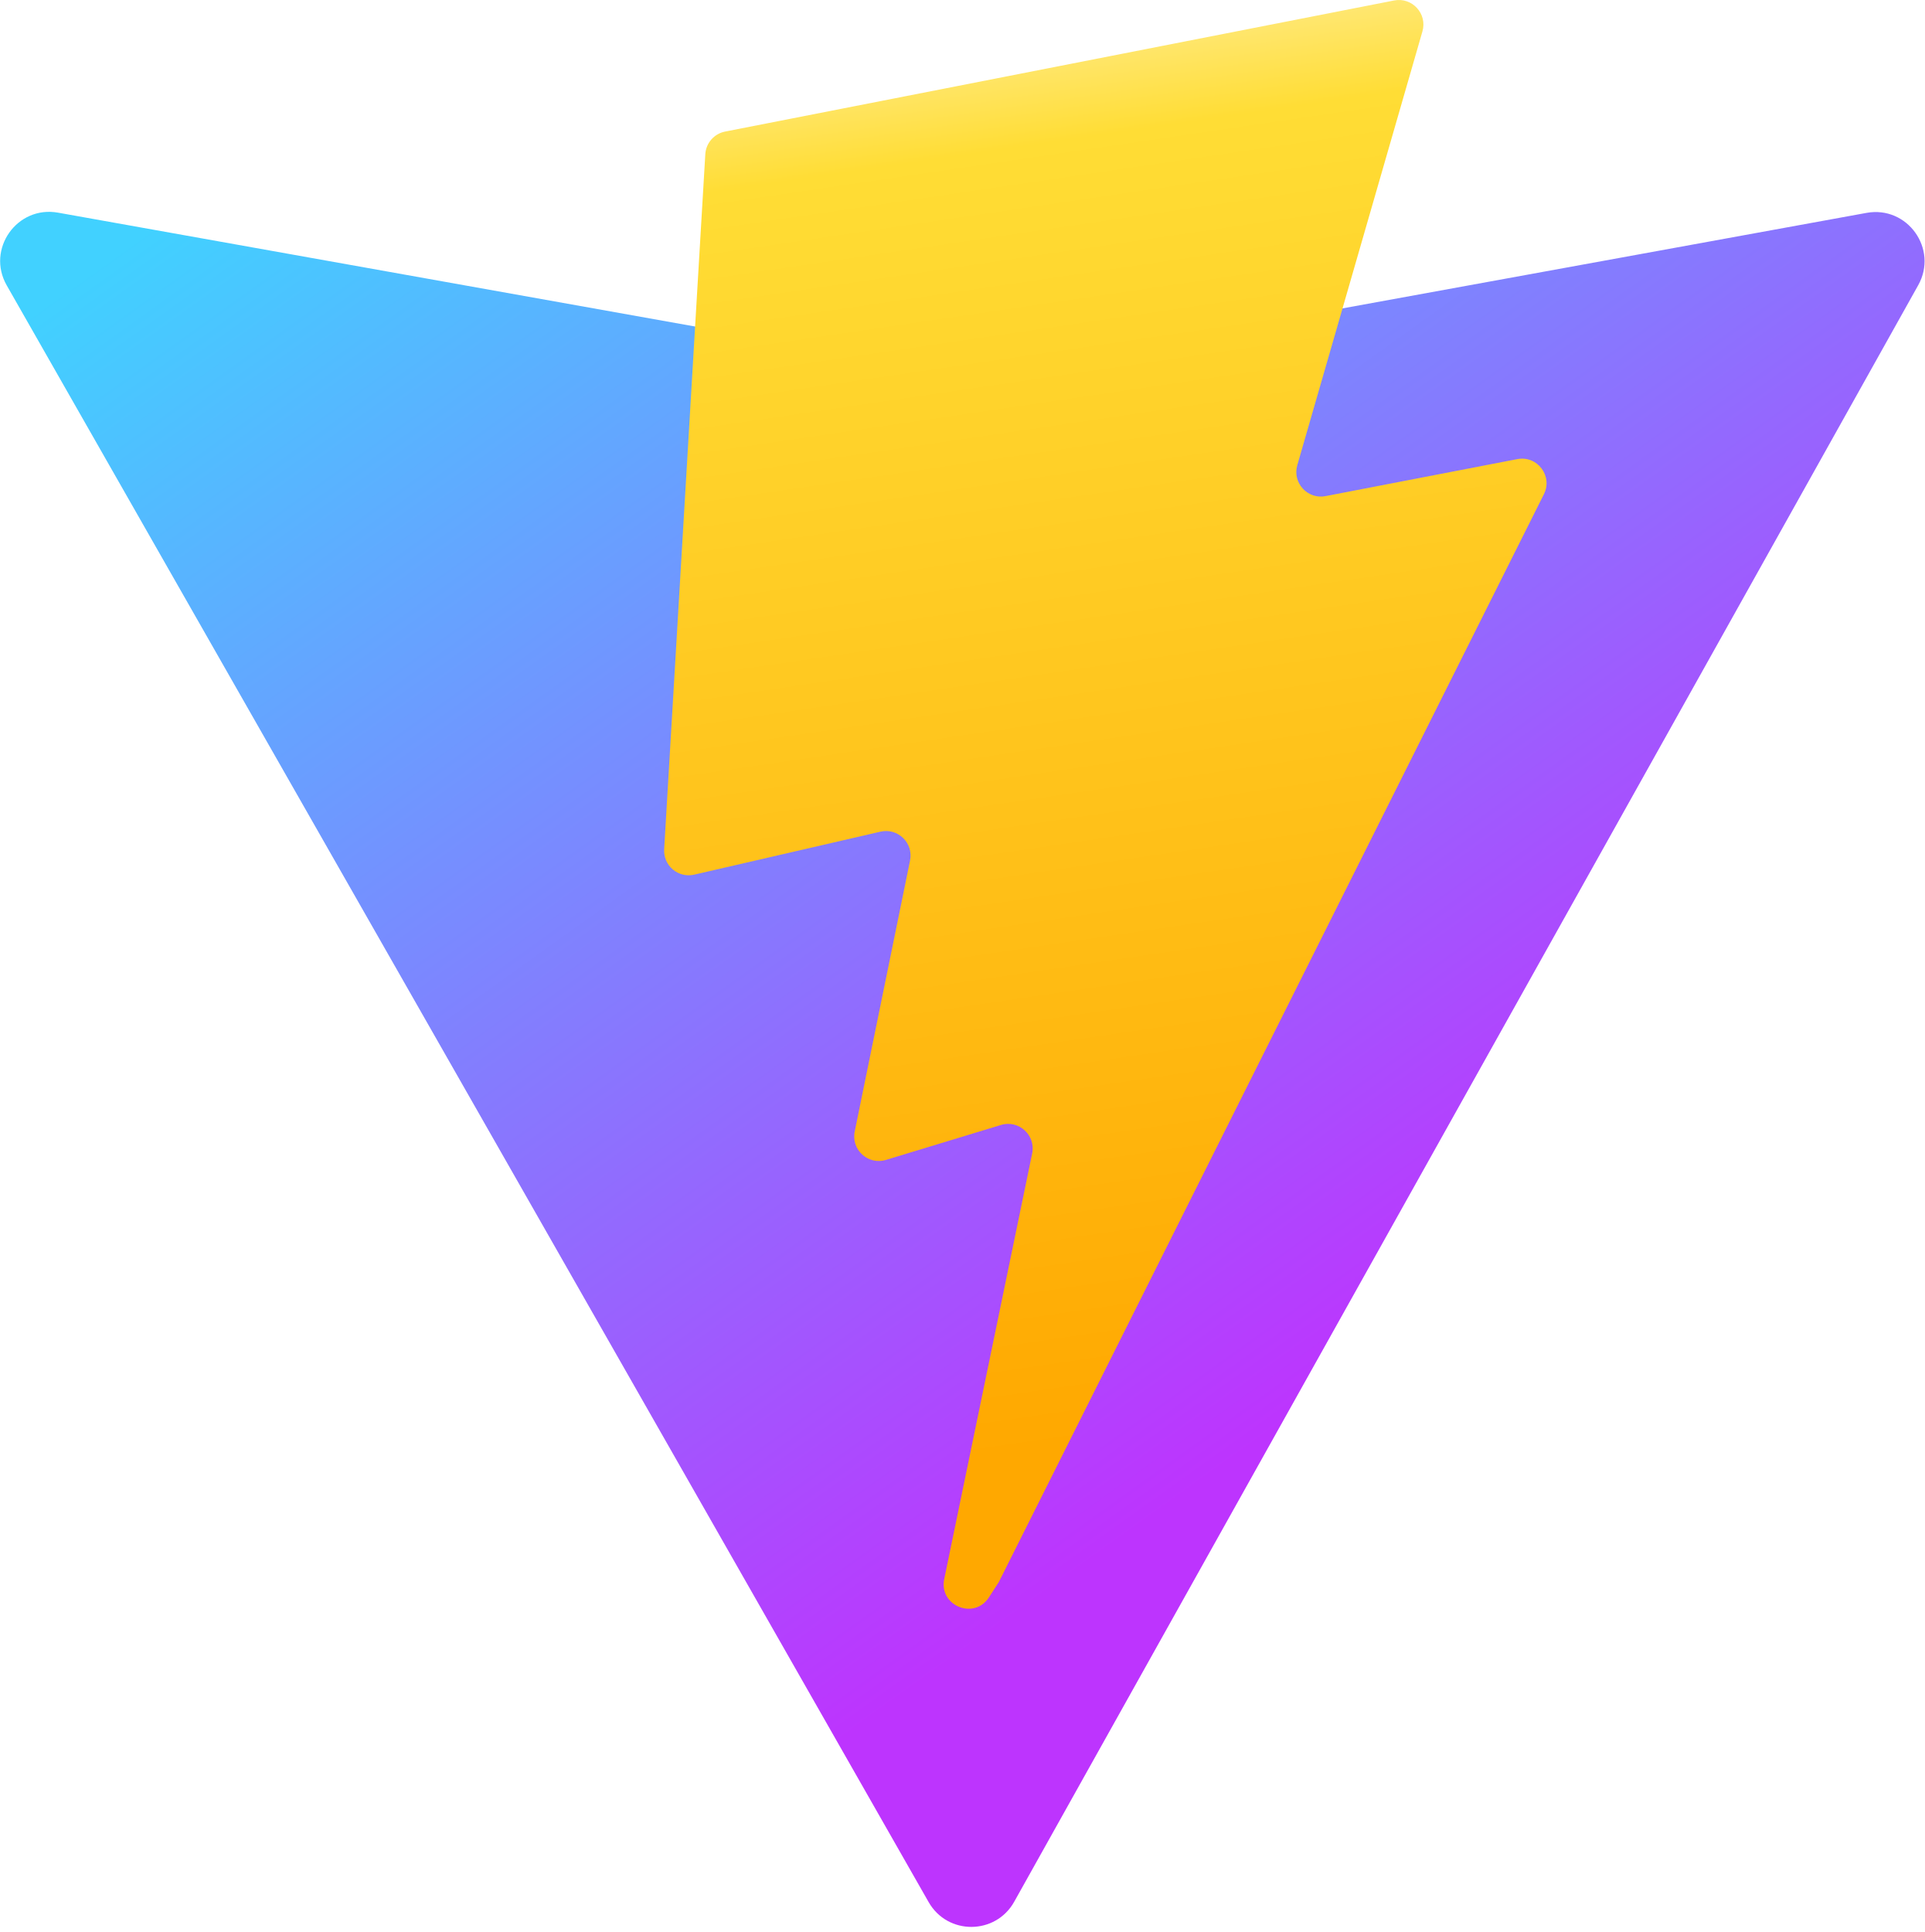
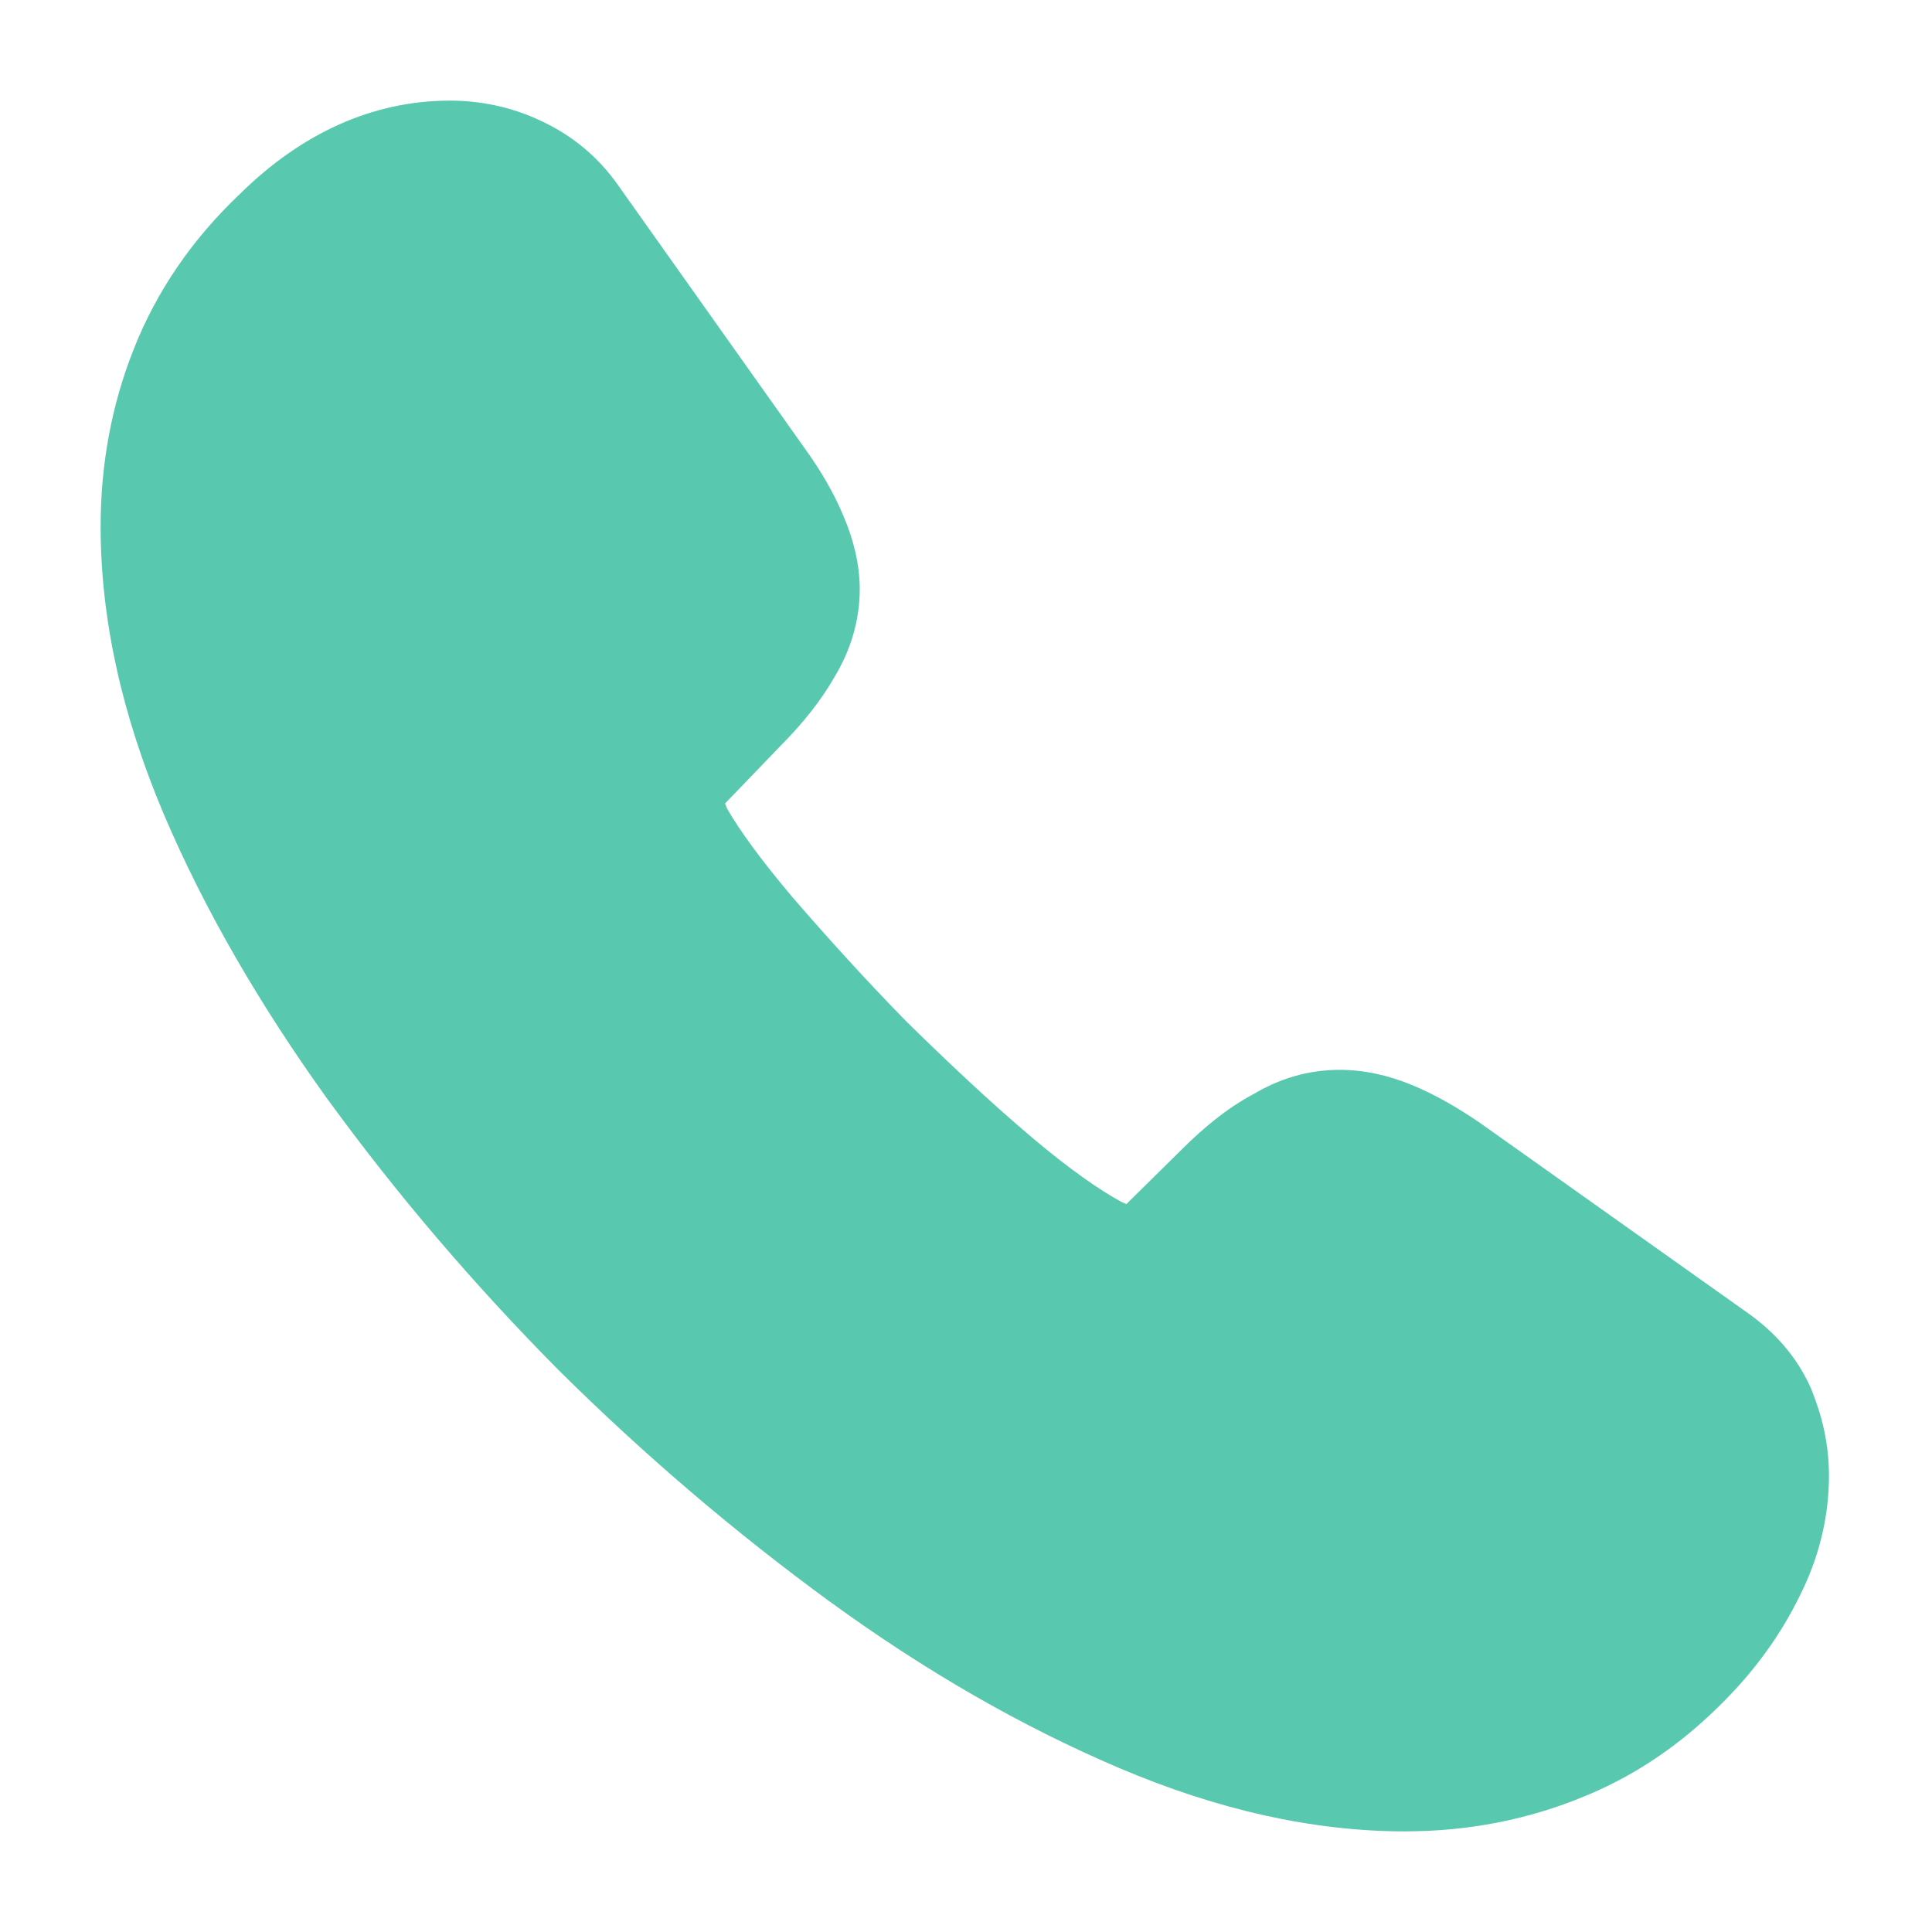
- <svg xmlns="http://www.w3.org/2000/svg" aria-hidden="true" role="img" class="iconify iconify--logos" width="31.88" height="32" preserveAspectRatio="xMidYMid meet" viewBox="0 0 256 257">
-   <defs>
-     <linearGradient id="IconifyId1813088fe1fbc01fb466" x1="-.828%" x2="57.636%" y1="7.652%" y2="78.411%">
-       <stop offset="0%" stop-color="#41D1FF" />
-       <stop offset="100%" stop-color="#BD34FE" />
-     </linearGradient>
-     <linearGradient id="IconifyId1813088fe1fbc01fb467" x1="43.376%" x2="50.316%" y1="2.242%" y2="89.03%">
-       <stop offset="0%" stop-color="#FFEA83" />
-       <stop offset="8.333%" stop-color="#FFDD35" />
-       <stop offset="100%" stop-color="#FFA800" />
-     </linearGradient>
-   </defs>
-   <path fill="url(#IconifyId1813088fe1fbc01fb466)" d="M255.153 37.938L134.897 252.976c-2.483 4.44-8.862 4.466-11.382.048L.875 37.958c-2.746-4.814 1.371-10.646 6.827-9.67l120.385 21.517a6.537 6.537 0 0 0 2.322-.004l117.867-21.483c5.438-.991 9.574 4.796 6.877 9.62Z" />
-   <path fill="url(#IconifyId1813088fe1fbc01fb467)" d="M185.432.063L96.44 17.501a3.268 3.268 0 0 0-2.634 3.014l-5.474 92.456a3.268 3.268 0 0 0 3.997 3.378l24.777-5.718c2.318-.535 4.413 1.507 3.936 3.838l-7.361 36.047c-.495 2.426 1.782 4.5 4.151 3.78l15.304-4.649c2.372-.72 4.652 1.36 4.15 3.788l-11.698 56.621c-.732 3.542 3.979 5.473 5.943 2.437l1.313-2.028l72.516-144.72c1.215-2.423-.88-5.186-3.54-4.672l-25.505 4.922c-2.396.462-4.435-1.77-3.759-4.114l16.646-57.705c.677-2.35-1.37-4.583-3.769-4.113Z" />
+ <svg xmlns="http://www.w3.org/2000/svg" width="32px" height="32px" viewBox="0 0 24 24" fill="none">
+   <g id="style=fill">
+     <g id="call">
+       <path id="vector" d="M21.97 18.33C21.97 18.69 21.89 19.06 21.72 19.42C21.626 19.619 21.516 19.813 21.388 20C21.343 20.065 21.296 20.13 21.247 20.193C21.182 20.277 21.113 20.359 21.04 20.44C20.85 20.649 20.653 20.835 20.448 21C20.122 21.261 19.774 21.467 19.4 21.62C18.8 21.87 18.15 22 17.45 22C16.43 22 15.34 21.76 14.19 21.27C13.04 20.78 11.89 20.12 10.75 19.29C9.6 18.45 8.51 17.52 7.47 16.49C6.44 15.45 5.51 14.36 4.68 13.22C3.86 12.08 3.2 10.94 2.72 9.81C2.24 8.67 2 7.58 2 6.54C2 5.86 2.12 5.21 2.36 4.61C2.6 4 2.98 3.44 3.51 2.94C4.15 2.31 4.85 2 5.59 2C5.87 2 6.15 2.06 6.4 2.18C6.66 2.3 6.89 2.48 7.07 2.74L9.39 6.01C9.57 6.26 9.7 6.49 9.79 6.71C9.88 6.92 9.93 7.13 9.93 7.32C9.93 7.56 9.86 7.8 9.72 8.03C9.59 8.26 9.4 8.5 9.16 8.74L8.4 9.53C8.29 9.64 8.24 9.77 8.24 9.93C8.24 10.01 8.25 10.08 8.27 10.16C8.3 10.24 8.33 10.3 8.35 10.36C8.53 10.69 8.84 11.12 9.28 11.64C9.73 12.16 10.21 12.69 10.73 13.22C11.27 13.75 11.79 14.24 12.32 14.69C12.84 15.13 13.27 15.43 13.61 15.61C13.66 15.63 13.72 15.66 13.79 15.69C13.87 15.72 13.95 15.73 14.04 15.73C14.21 15.73 14.34 15.67 14.45 15.56L15.21 14.81C15.46 14.56 15.7 14.37 15.93 14.25C16.16 14.11 16.39 14.04 16.64 14.04C16.83 14.04 17.03 14.08 17.25 14.17C17.47 14.26 17.7 14.39 17.95 14.56L21.26 16.91C21.52 17.09 21.7 17.3 21.81 17.55C21.91 17.8 21.97 18.05 21.97 18.33Z" fill="#000000" />
+       <path id="vector (Stroke)" fill-rule="evenodd" clip-rule="evenodd" d="M2.99 2.4C3.742 1.662 4.621 1.25 5.59 1.25C5.973 1.25 6.363 1.331 6.719 1.501C7.088 1.672 7.423 1.934 7.684 2.309L10 5.574C10.205 5.859 10.366 6.138 10.482 6.42C10.6 6.697 10.68 7.006 10.68 7.32C10.68 7.707 10.567 8.077 10.367 8.409C10.197 8.708 9.964 8.996 9.696 9.265L9.007 9.981C9.014 9.997 9.023 10.02 9.033 10.046C9.183 10.308 9.448 10.677 9.85 11.152C10.29 11.661 10.757 12.176 11.26 12.69C11.792 13.212 12.296 13.686 12.805 14.118C13.286 14.525 13.661 14.784 13.933 14.932C13.955 14.942 13.975 14.951 13.992 14.958L14.681 14.278C14.955 14.005 15.248 13.764 15.561 13.597C15.888 13.402 16.245 13.29 16.64 13.29C16.94 13.29 17.236 13.354 17.534 13.476C17.817 13.592 18.094 13.751 18.372 13.94L18.378 13.944L21.691 16.296C22.046 16.543 22.323 16.855 22.497 17.248L22.502 17.26L22.506 17.271C22.634 17.59 22.72 17.935 22.72 18.33C22.72 18.802 22.615 19.282 22.398 19.74C22.288 19.974 22.159 20.202 22.007 20.424C21.954 20.501 21.898 20.577 21.84 20.652C21.763 20.751 21.682 20.848 21.596 20.944C21.381 21.18 21.155 21.394 20.916 21.586C20.537 21.889 20.128 22.132 19.686 22.313C18.992 22.602 18.244 22.75 17.45 22.75C16.311 22.75 15.121 22.482 13.896 21.96C12.688 21.445 11.489 20.756 10.309 19.896L10.308 19.896C9.127 19.033 8.008 18.079 6.942 17.023L6.937 17.018C5.881 15.952 4.927 14.833 4.074 13.661L4.071 13.658C3.225 12.481 2.535 11.293 2.03 10.103L2.029 10.101C1.517 8.886 1.25 7.697 1.25 6.54C1.25 5.772 1.386 5.027 1.663 4.333C1.945 3.618 2.388 2.969 2.99 2.4Z" fill="#58c9af" />
+     </g>
+   </g>
</svg>
